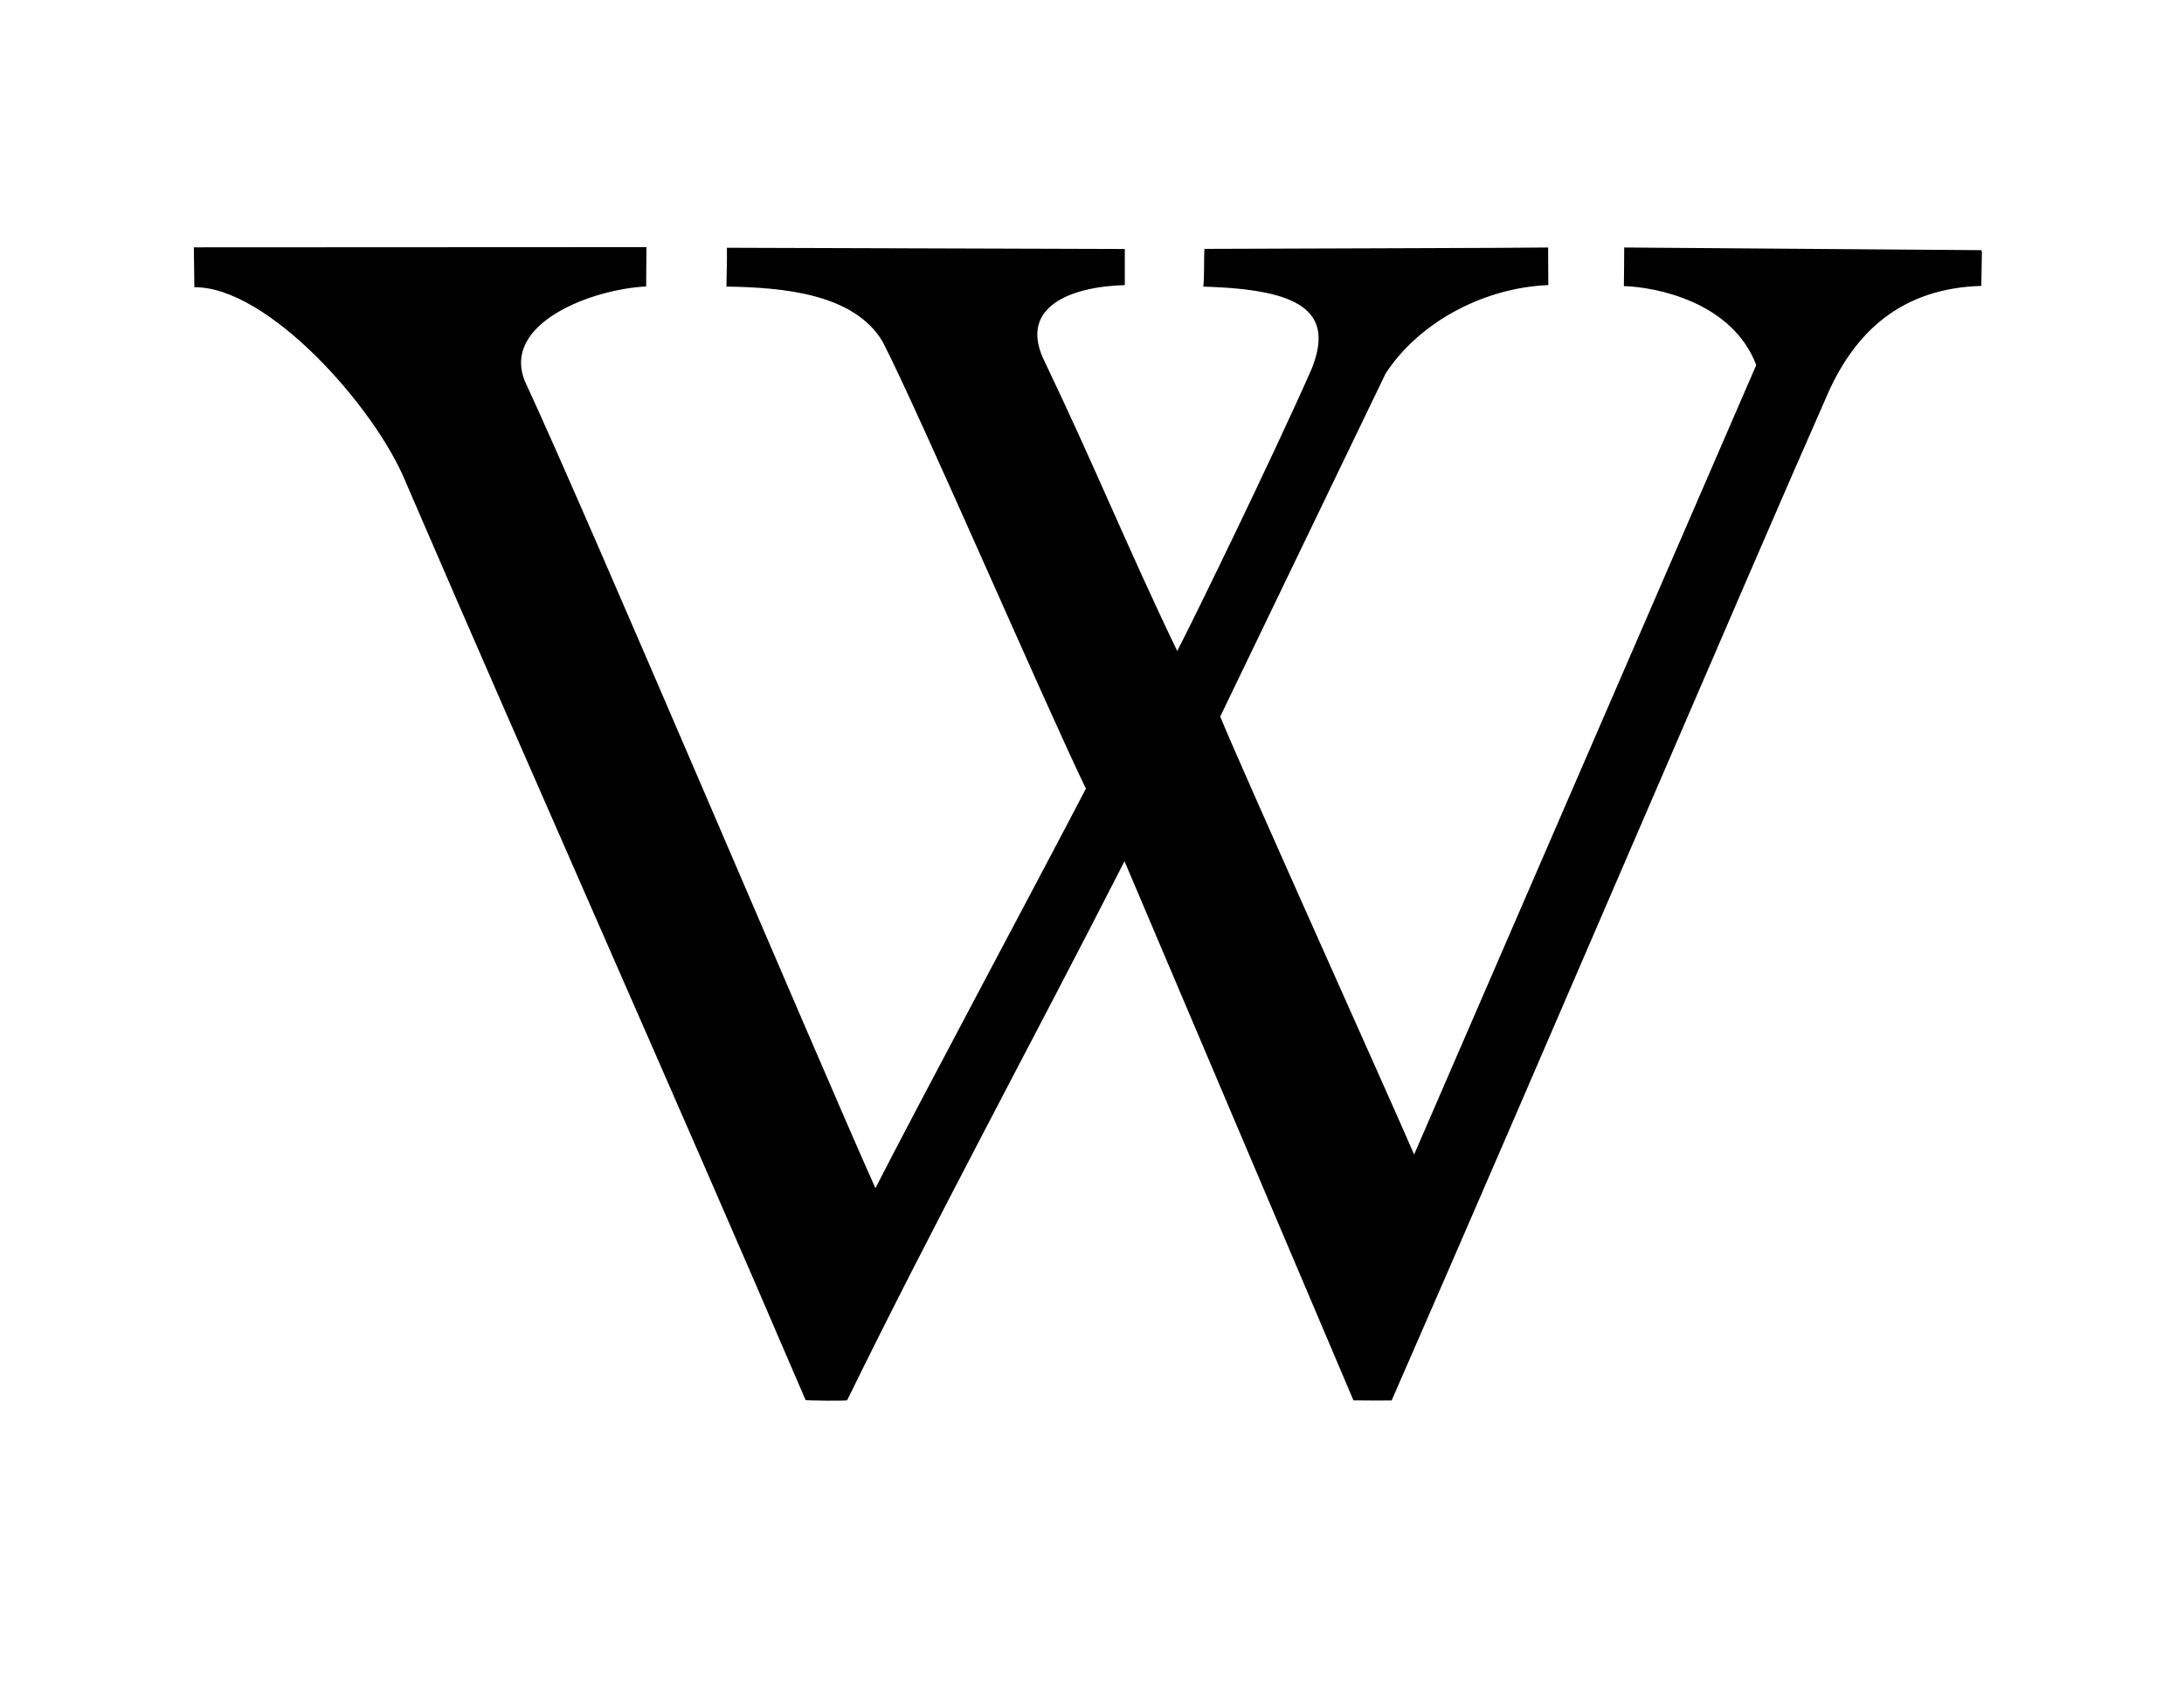
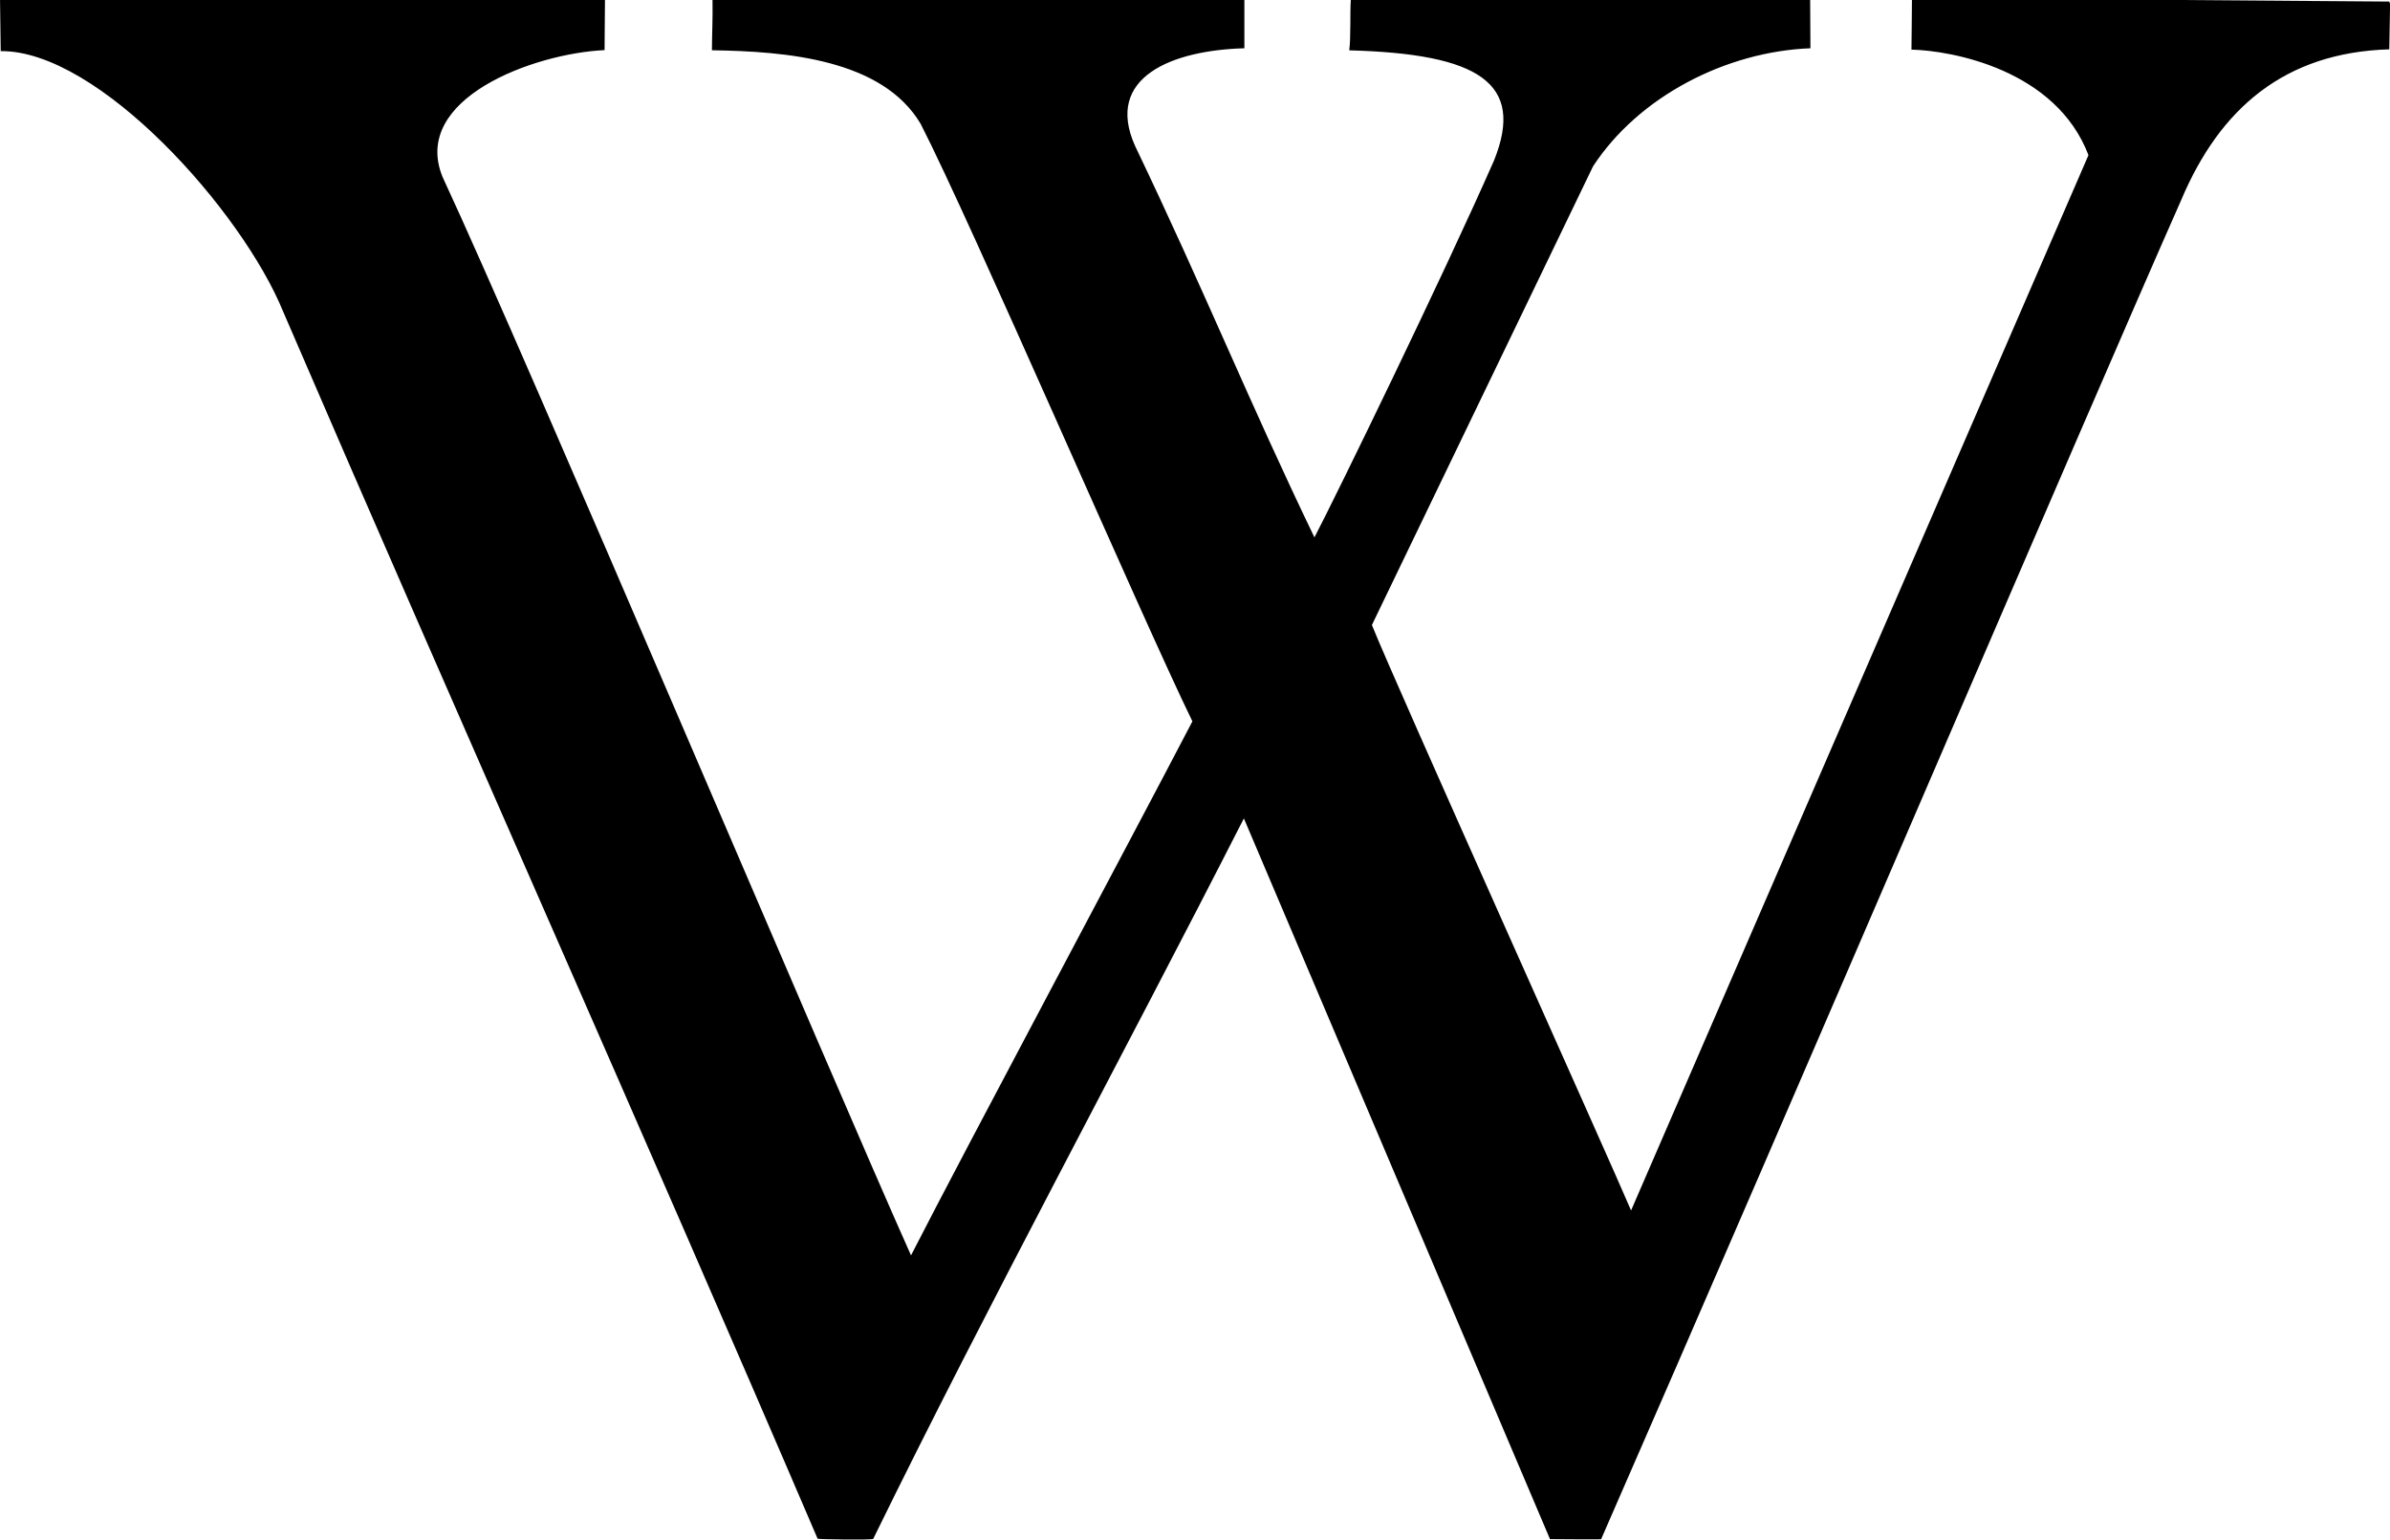
- <svg xmlns="http://www.w3.org/2000/svg" version="1.1" width="41" height="32" viewBox="0 0 41 32">
-   <g />
-   <path d="M25.409 26.295l-4.299-10.125c-1.703 3.342-3.59 6.815-5.206 10.12-0.009 0.017-0.78 0.007-0.781-0.003-2.468-5.76-5.027-11.482-7.507-17.237-0.575-1.407-2.589-3.67-3.967-3.657-0.001-0.163-0.008-0.528-0.010-0.749l8.497-0.004-0.006 0.739c-0.998 0.046-2.722 0.683-2.276 1.78 1.2 2.58 5.44 12.6 6.58 15.15 0.8-1.565 3.033-5.738 3.952-7.502-0.721-1.479-3.103-7.001-3.817-8.393-0.539-0.907-1.89-1.018-2.931-1.033 0-0.233 0.013-0.411 0.008-0.729l7.47 0.023v0.678c-1.012 0.028-1.969 0.404-1.536 1.37 1 2.09 1.59 3.57 2.52 5.5 0.295-0.565 1.804-3.662 2.524-5.298 0.435-1.086-0.215-1.494-2.035-1.543 0.024-0.179 0.008-0.538 0.023-0.709 2.323-0.009 5.83-0.017 6.451-0.026l0.003 0.706c-1.186 0.046-2.412 0.678-3.053 1.658l-3.106 6.443c0.341 0.85 3.33 7.49 3.64 8.223l6.423-14.823c-0.457-1.2-1.915-1.468-2.485-1.482 0.004-0.191 0.004-0.482 0.006-0.725l6.705 0.05 0.01 0.034-0.011 0.637c-1.471 0.044-2.381 0.831-2.924 2.12-1.336 3.018-5.42 12.577-8.146 18.807-0.004 0.003-0.715-0.001-0.716-0.002z" class="style0" />
+ <svg xmlns="http://www.w3.org/2000/svg" version="1.1" id="Layer_1" x="0px" y="0px" width="33.567px" height="21.624px" viewBox="3.639 4.675 33.567 21.624" enable-background="new 3.639 4.675 33.567 21.624" xml:space="preserve">
+   <path d="M25.409,26.295l-4.3-10.125c-1.702,3.342-3.589,6.814-5.206,10.12c-0.009,0.017-0.78,0.007-0.781-0.003  c-2.468-5.76-5.027-11.482-7.507-17.237C7.041,7.643,5.027,5.38,3.649,5.393C3.648,5.23,3.641,4.865,3.639,4.644l8.497-0.004  L12.13,5.379c-0.998,0.046-2.722,0.683-2.276,1.78c1.2,2.58,5.44,12.6,6.58,15.149c0.8-1.564,3.033-5.738,3.952-7.501  c-0.721-1.479-3.103-7.001-3.817-8.393c-0.539-0.907-1.89-1.018-2.931-1.033c0-0.233,0.013-0.411,0.008-0.729l7.47,0.023v0.678  c-1.012,0.028-1.969,0.404-1.536,1.37c1,2.09,1.59,3.57,2.52,5.5c0.295-0.565,1.805-3.662,2.524-5.298  c0.435-1.086-0.215-1.494-2.035-1.543c0.024-0.179,0.009-0.538,0.022-0.709c2.324-0.009,5.83-0.017,6.451-0.026l0.004,0.706  c-1.187,0.046-2.412,0.678-3.053,1.658l-3.106,6.443c0.341,0.85,3.329,7.489,3.64,8.223l6.424-14.823  c-0.457-1.2-1.916-1.468-2.486-1.482c0.004-0.191,0.004-0.482,0.007-0.725l6.704,0.05l0.011,0.034l-0.011,0.637  c-1.471,0.044-2.381,0.831-2.924,2.12c-1.336,3.018-5.42,12.577-8.146,18.807c-0.004,0.003-0.715-0.001-0.716-0.002V26.295z" />
</svg>
